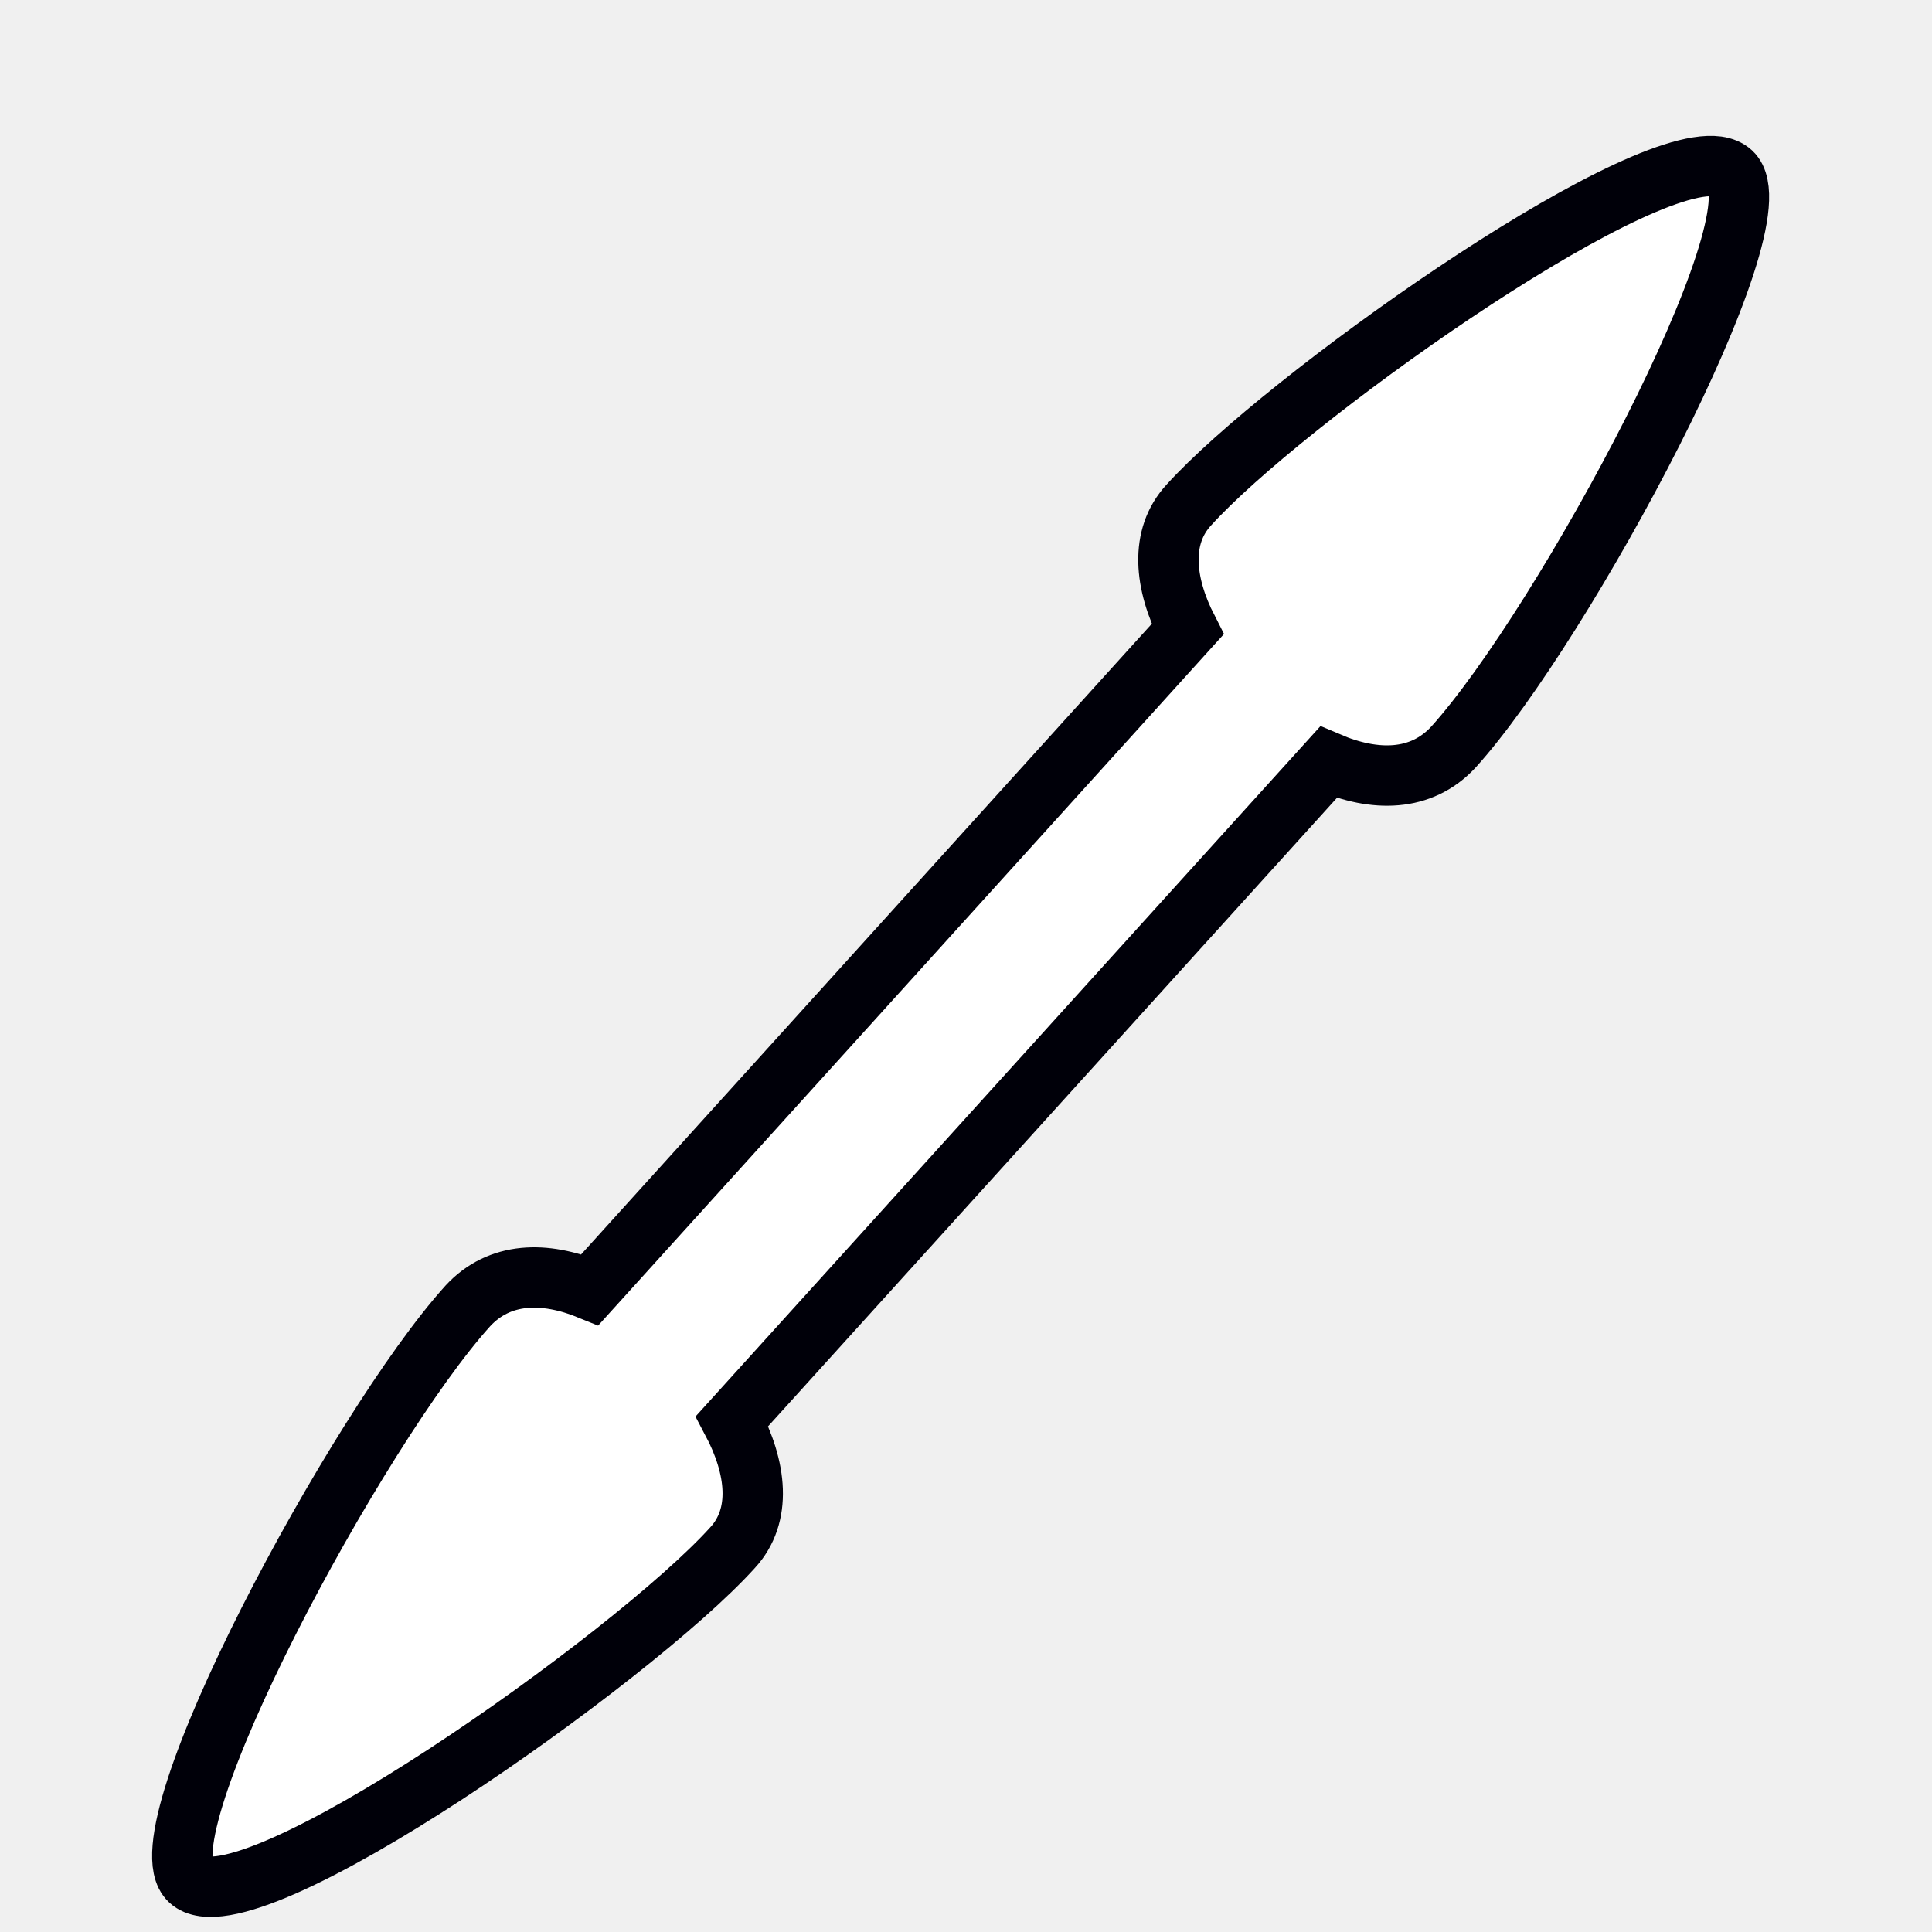
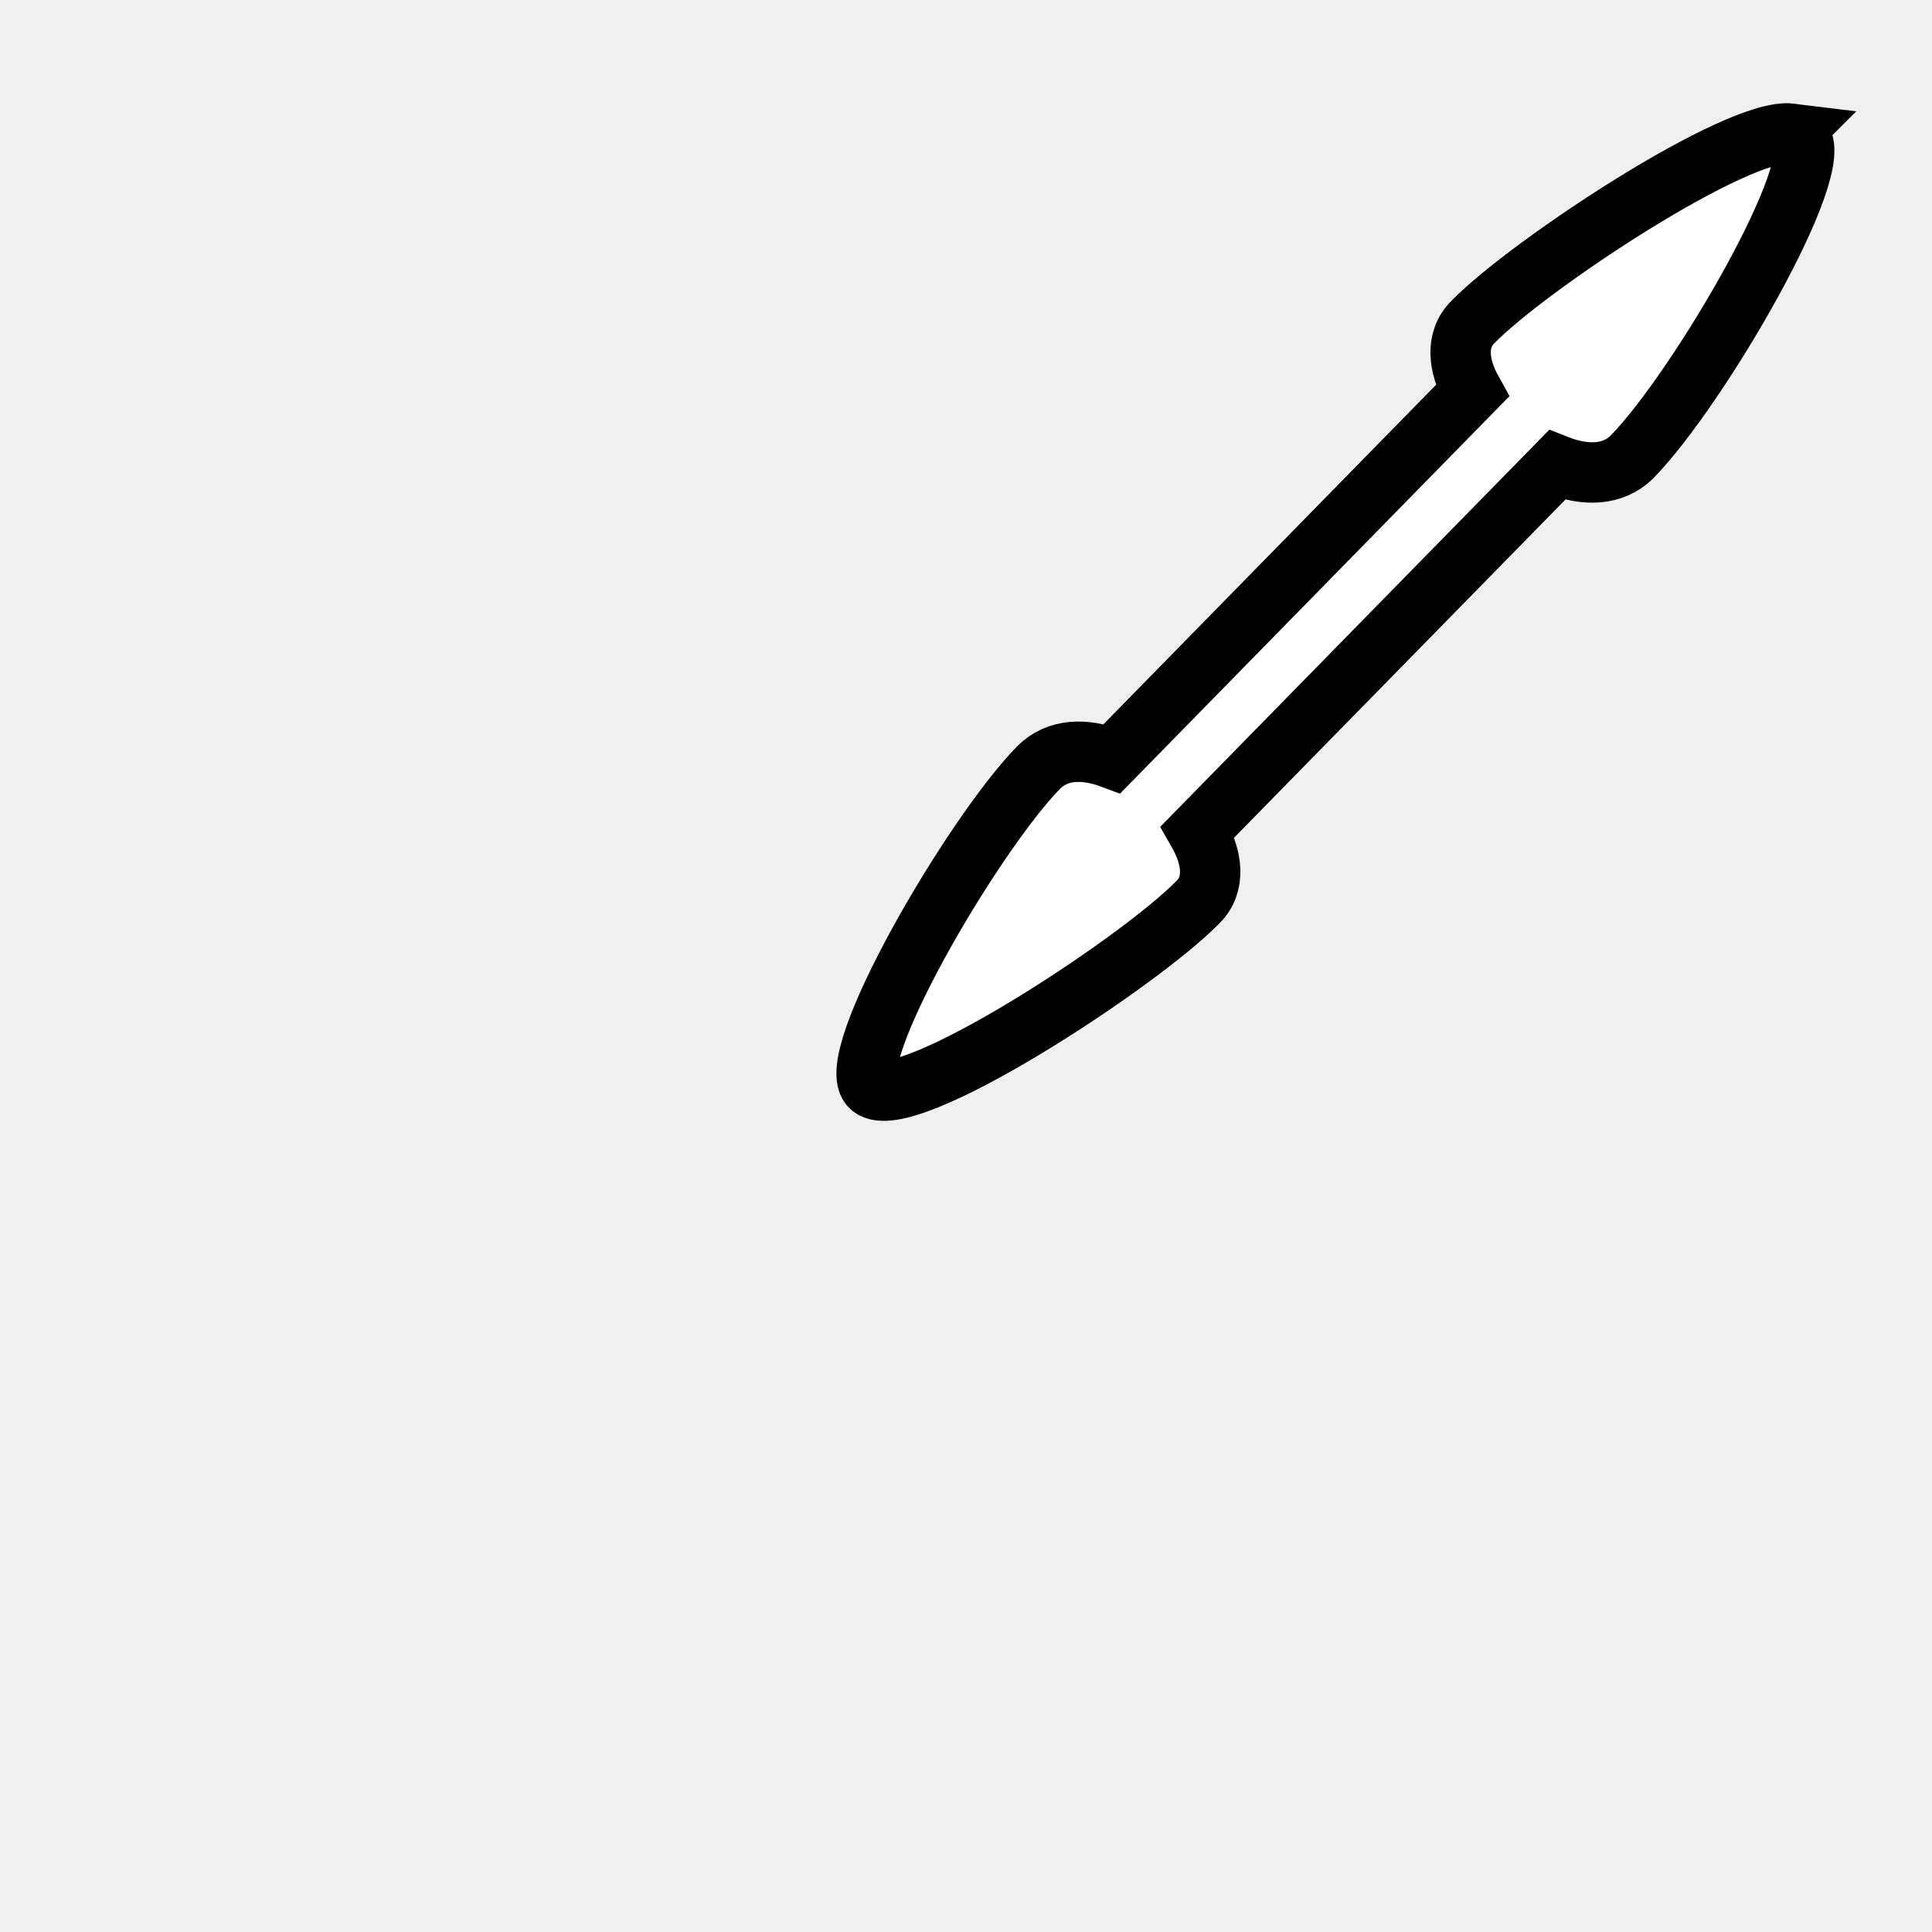
<svg xmlns="http://www.w3.org/2000/svg" width="32" height="32" viewBox="0 0 32 32" id="svg5327" version="1.1">
  <defs id="defs5329" />
  <g id="layer1" transform="translate(0,-1020.362)">
-     <path style="opacity:1;fill:#ffffff;fill-opacity:1;stroke:#000009;stroke-width:1;stroke-linecap:round;stroke-miterlimit:4;stroke-dasharray:none;stroke-dashoffset:0;stroke-opacity:1" d="m 28.445,1023.119 c -1.475,-0.198 -7.211,3.9 -8.754,5.607 -0.486,0.525 -0.408,1.3 -0.02,2.057 l -9.9,10.94 c -0.748,-0.306 -1.497,-0.3 -2.023,0.27 -1.822,2.016 -5.442,8.742 -4.605,9.514 0.927,0.854 7.343,-3.687 8.988,-5.508 0.495,-0.535 0.402,-1.327 -0.006,-2.098 l 9.879,-10.914 c 0.763,0.326 1.533,0.329 2.07,-0.252 1.822,-2.016 5.442,-8.744 4.605,-9.516 -0.058,-0.053 -0.136,-0.086 -0.234,-0.1 z" id="rect6578" />
+     <g id="layer1-3" transform="translate(-0.740993,0.8962571)" style="fill:#ffffff;stroke:#000000;stroke-opacity:1">
+       <path id="rect6578-5" d="m 30.41,1021.679 c -0.888,-0.111 -4.343,2.17 -5.273,3.12 -0.293,0.292 -0.246,0.723 -0.012,1.144 l -5.963,6.086 c -0.451,-0.17 -0.902,-0.167 -1.219,0.15 -1.097,1.122 -3.278,4.864 -2.774,5.293 0.558,0.475 4.423,-2.051 5.414,-3.064 0.298,-0.298 0.242,-0.738 -0.004,-1.167 l 5.95,-6.072 c 0.46,0.181 0.924,0.183 1.247,-0.14 1.097,-1.121 3.278,-4.865 2.774,-5.294 -0.035,-0.029 -0.082,-0.048 -0.141,-0.055 z" style="opacity:1;fill:#ffffff;fill-opacity:1;stroke:#000000;stroke-width:1;stroke-linecap:round;stroke-miterlimit:4;stroke-dasharray:none;stroke-dashoffset:0;stroke-opacity:1" />
+     </g>
  </g>
</svg>
